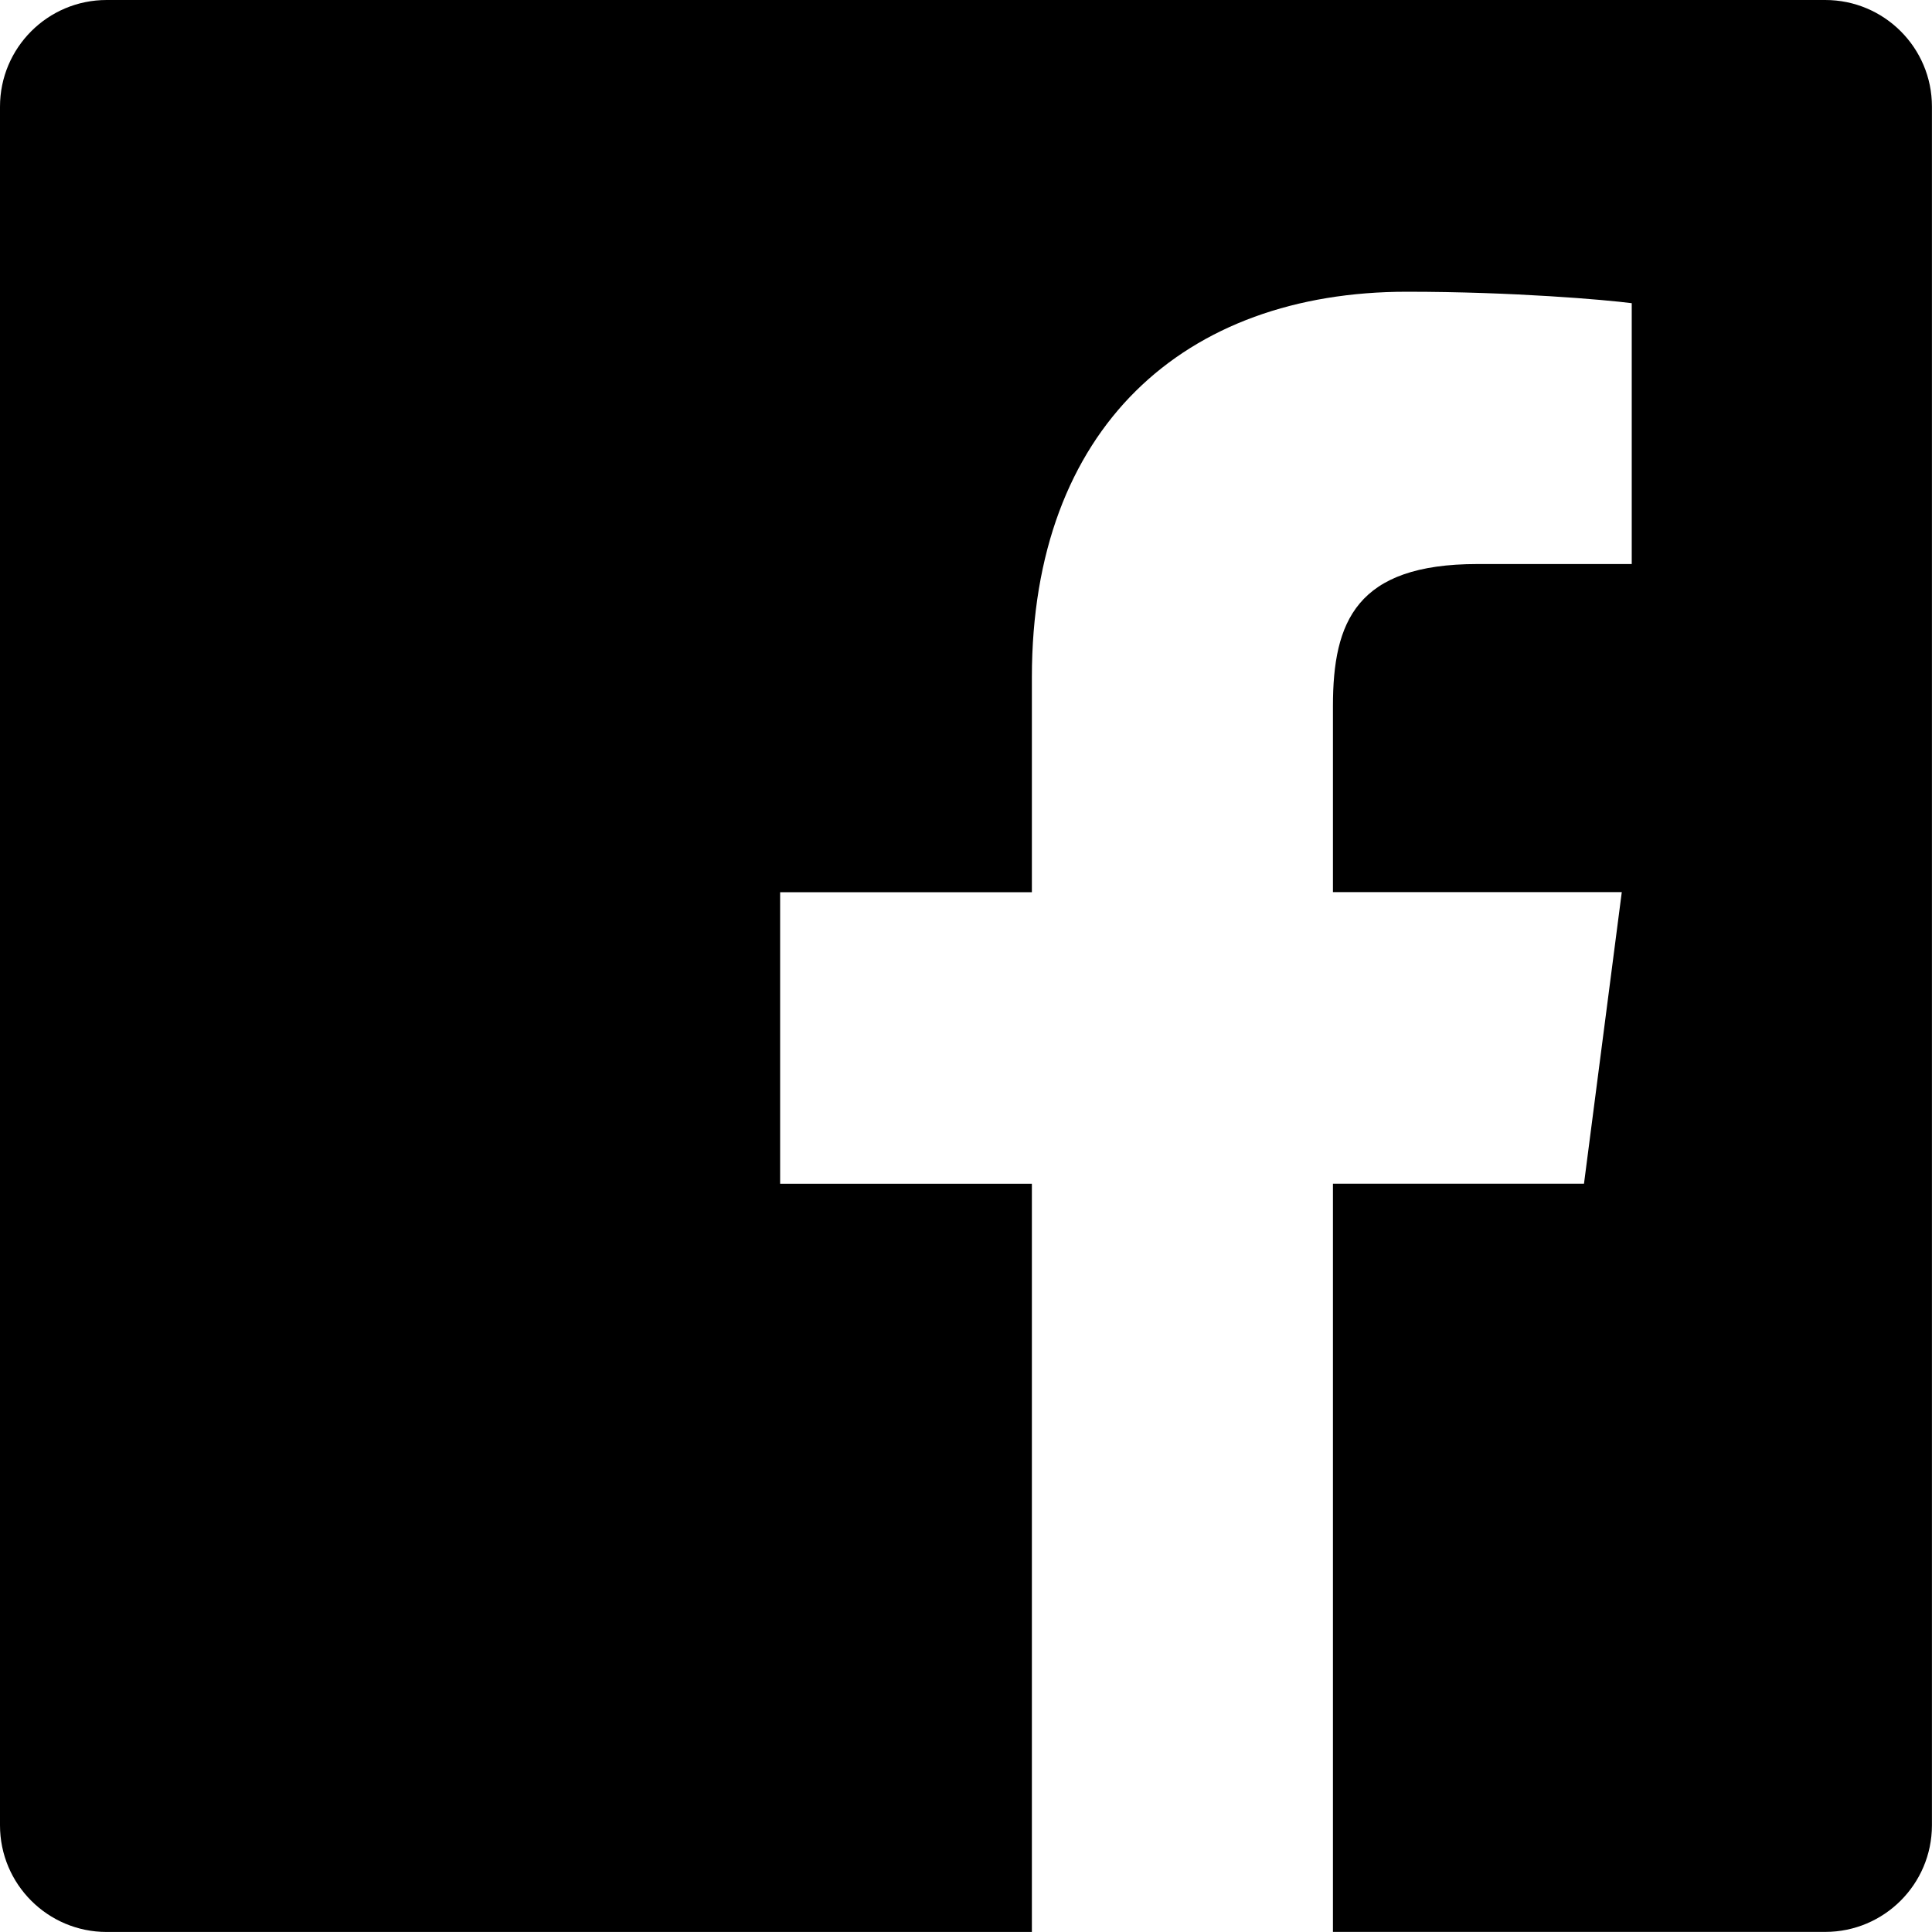
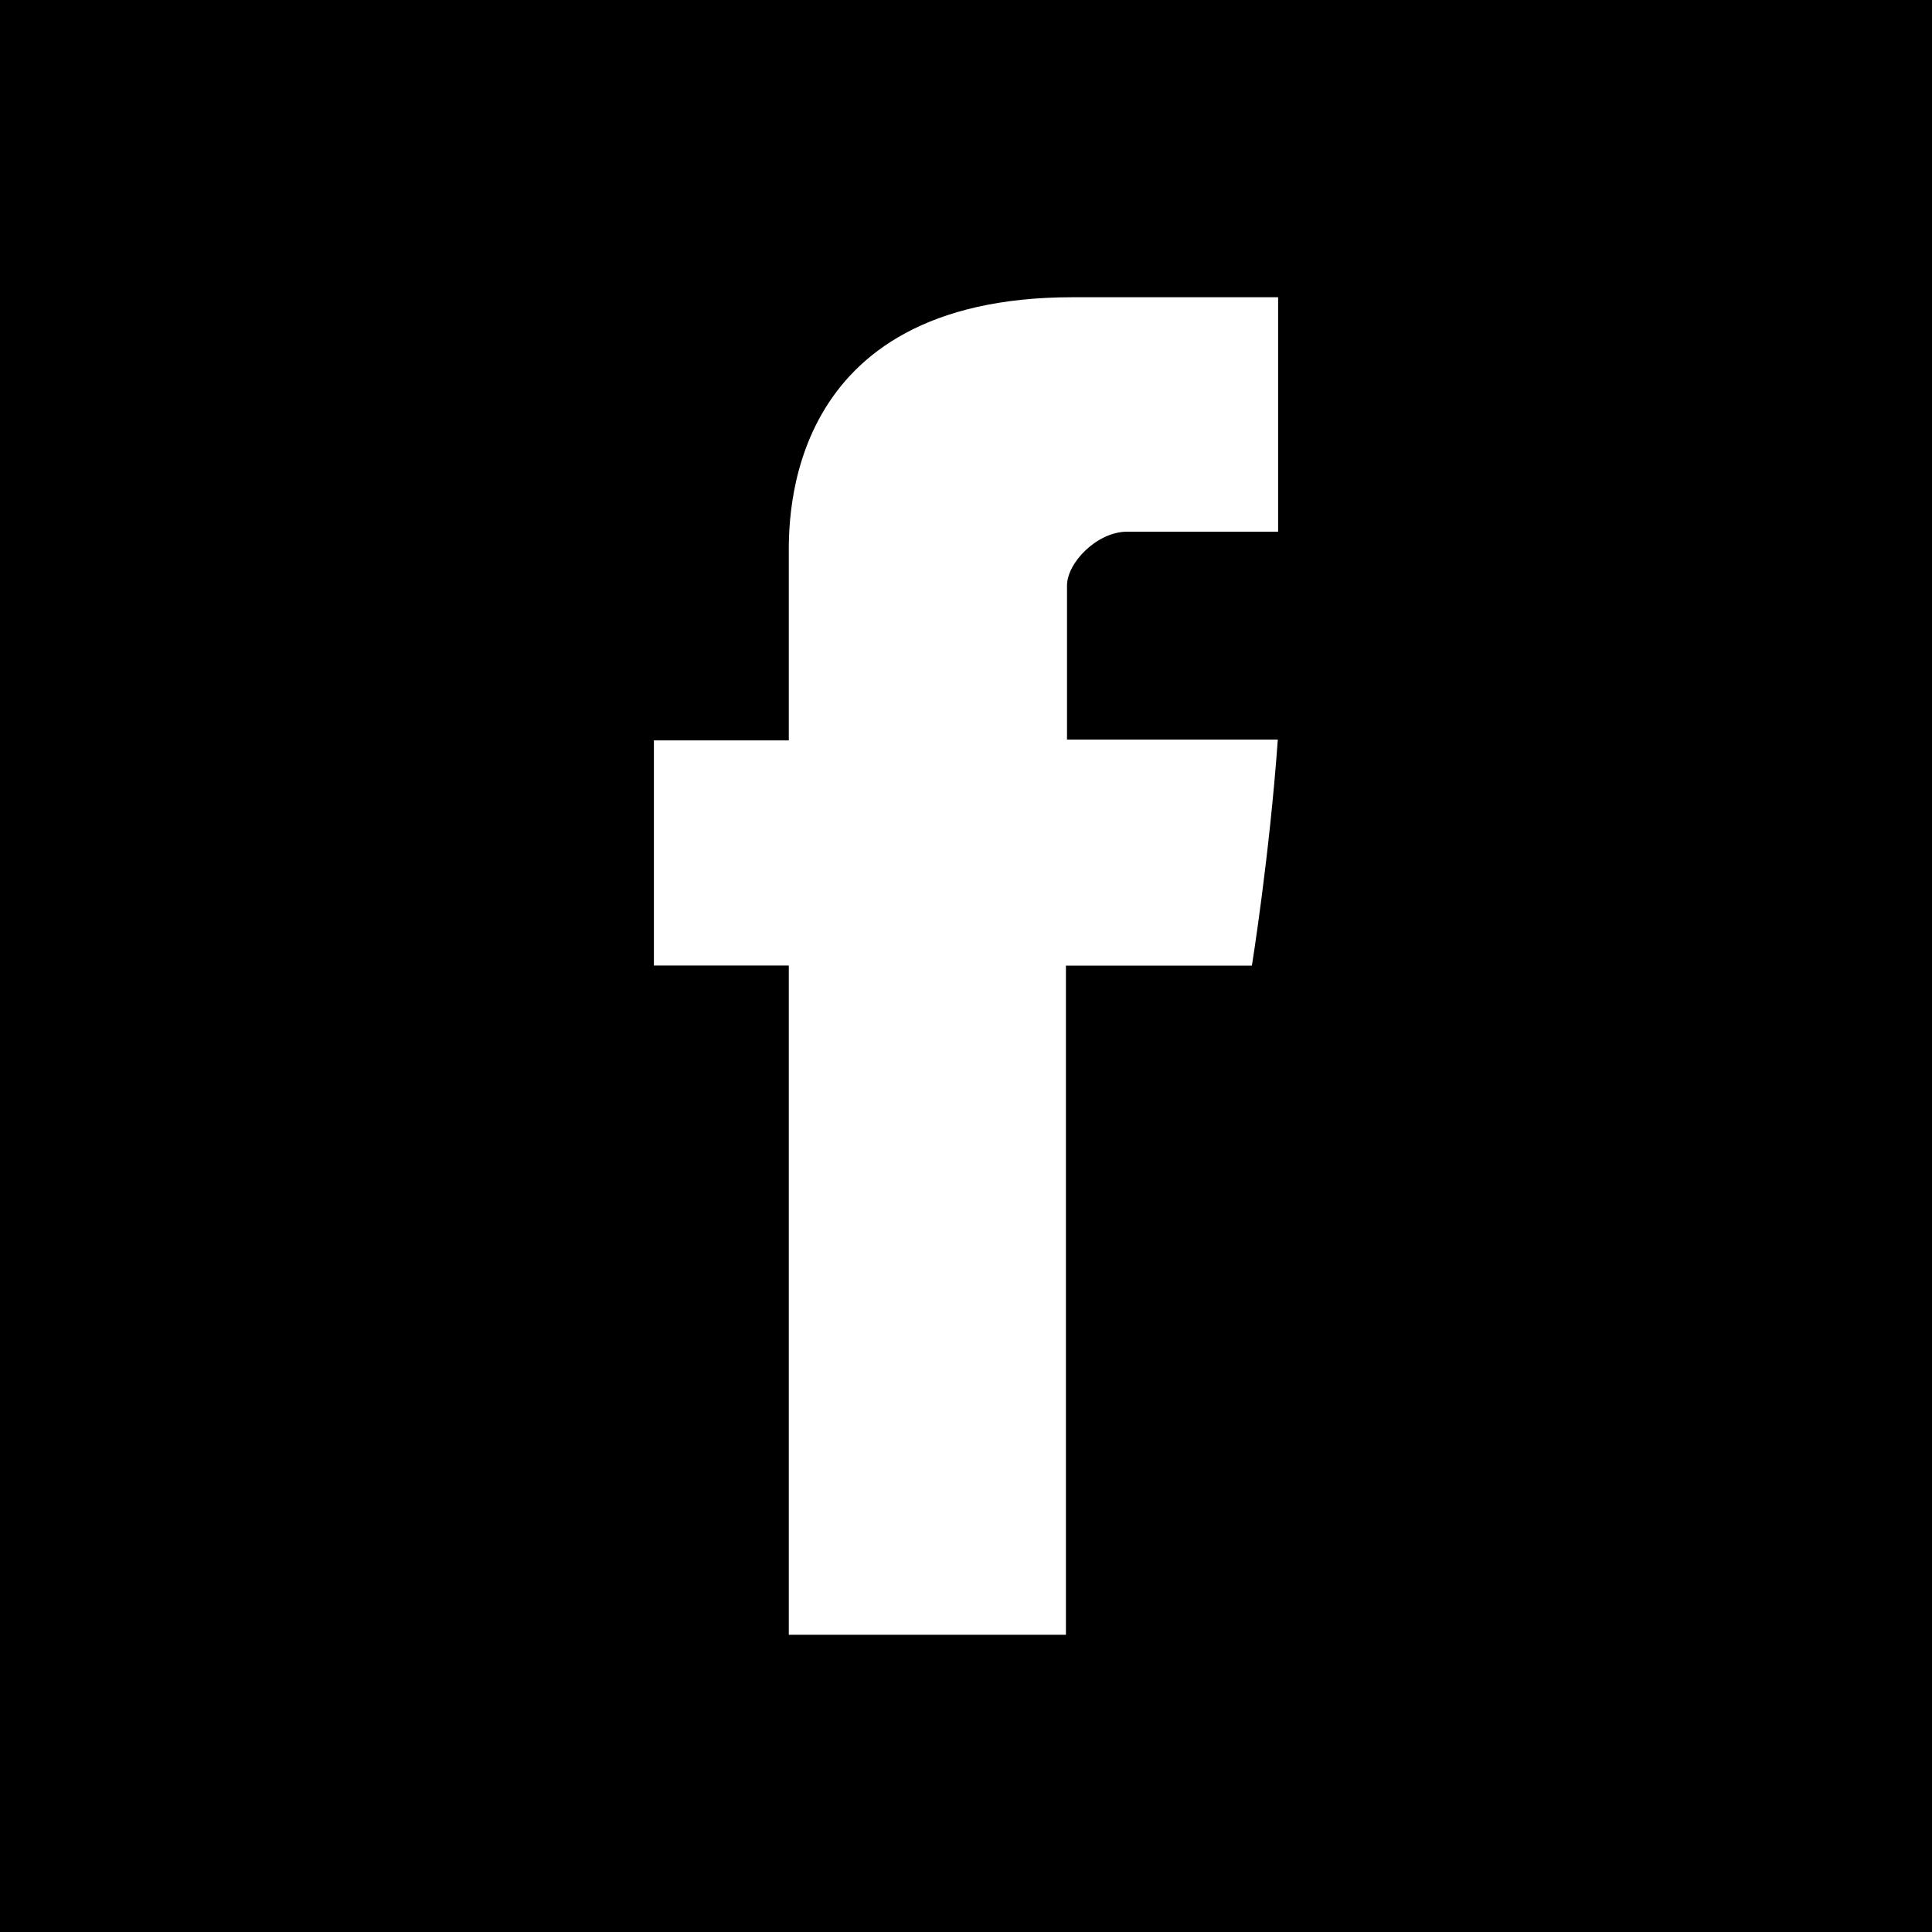
- <svg xmlns="http://www.w3.org/2000/svg" width="60.734" height="60.733" viewBox="0 0 60.734 60.733" id="facebook">
-   <path d="M57.378 0H3.352C1.502 0 0 1.5 0 3.354V57.38a3.353 3.353 0 0 0 3.352 3.353h29.086v-23.52h-7.914v-9.166h7.914v-6.76c0-7.843 4.79-12.116 11.787-12.116 3.355 0 6.232.252 7.07.36v8.2h-4.853c-3.805 0-4.54 1.81-4.54 4.463v5.85h9.08l-1.188 9.167h-7.892v23.52h15.475a3.355 3.355 0 0 0 3.355-3.35V3.35C60.732 1.5 59.23 0 57.378 0z" />
+ <svg xmlns="http://www.w3.org/2000/svg" viewBox="0 0 455 455" id="facebook">
+   <path d="M0 0v455h455V0H0zm301.004 125.217H265.44c-7.044 0-14.153 7.28-14.153 12.696v36.264h49.647c-2 27.807-6.103 53.235-6.103 53.235h-43.797V385h-65.266V227.395h-31.77v-53.03h31.77V131.01c0-7.928-1.606-61.01 66.872-61.01h48.365v55.217z" fill-rule="evenodd" clip-rule="evenodd" />
</svg>
